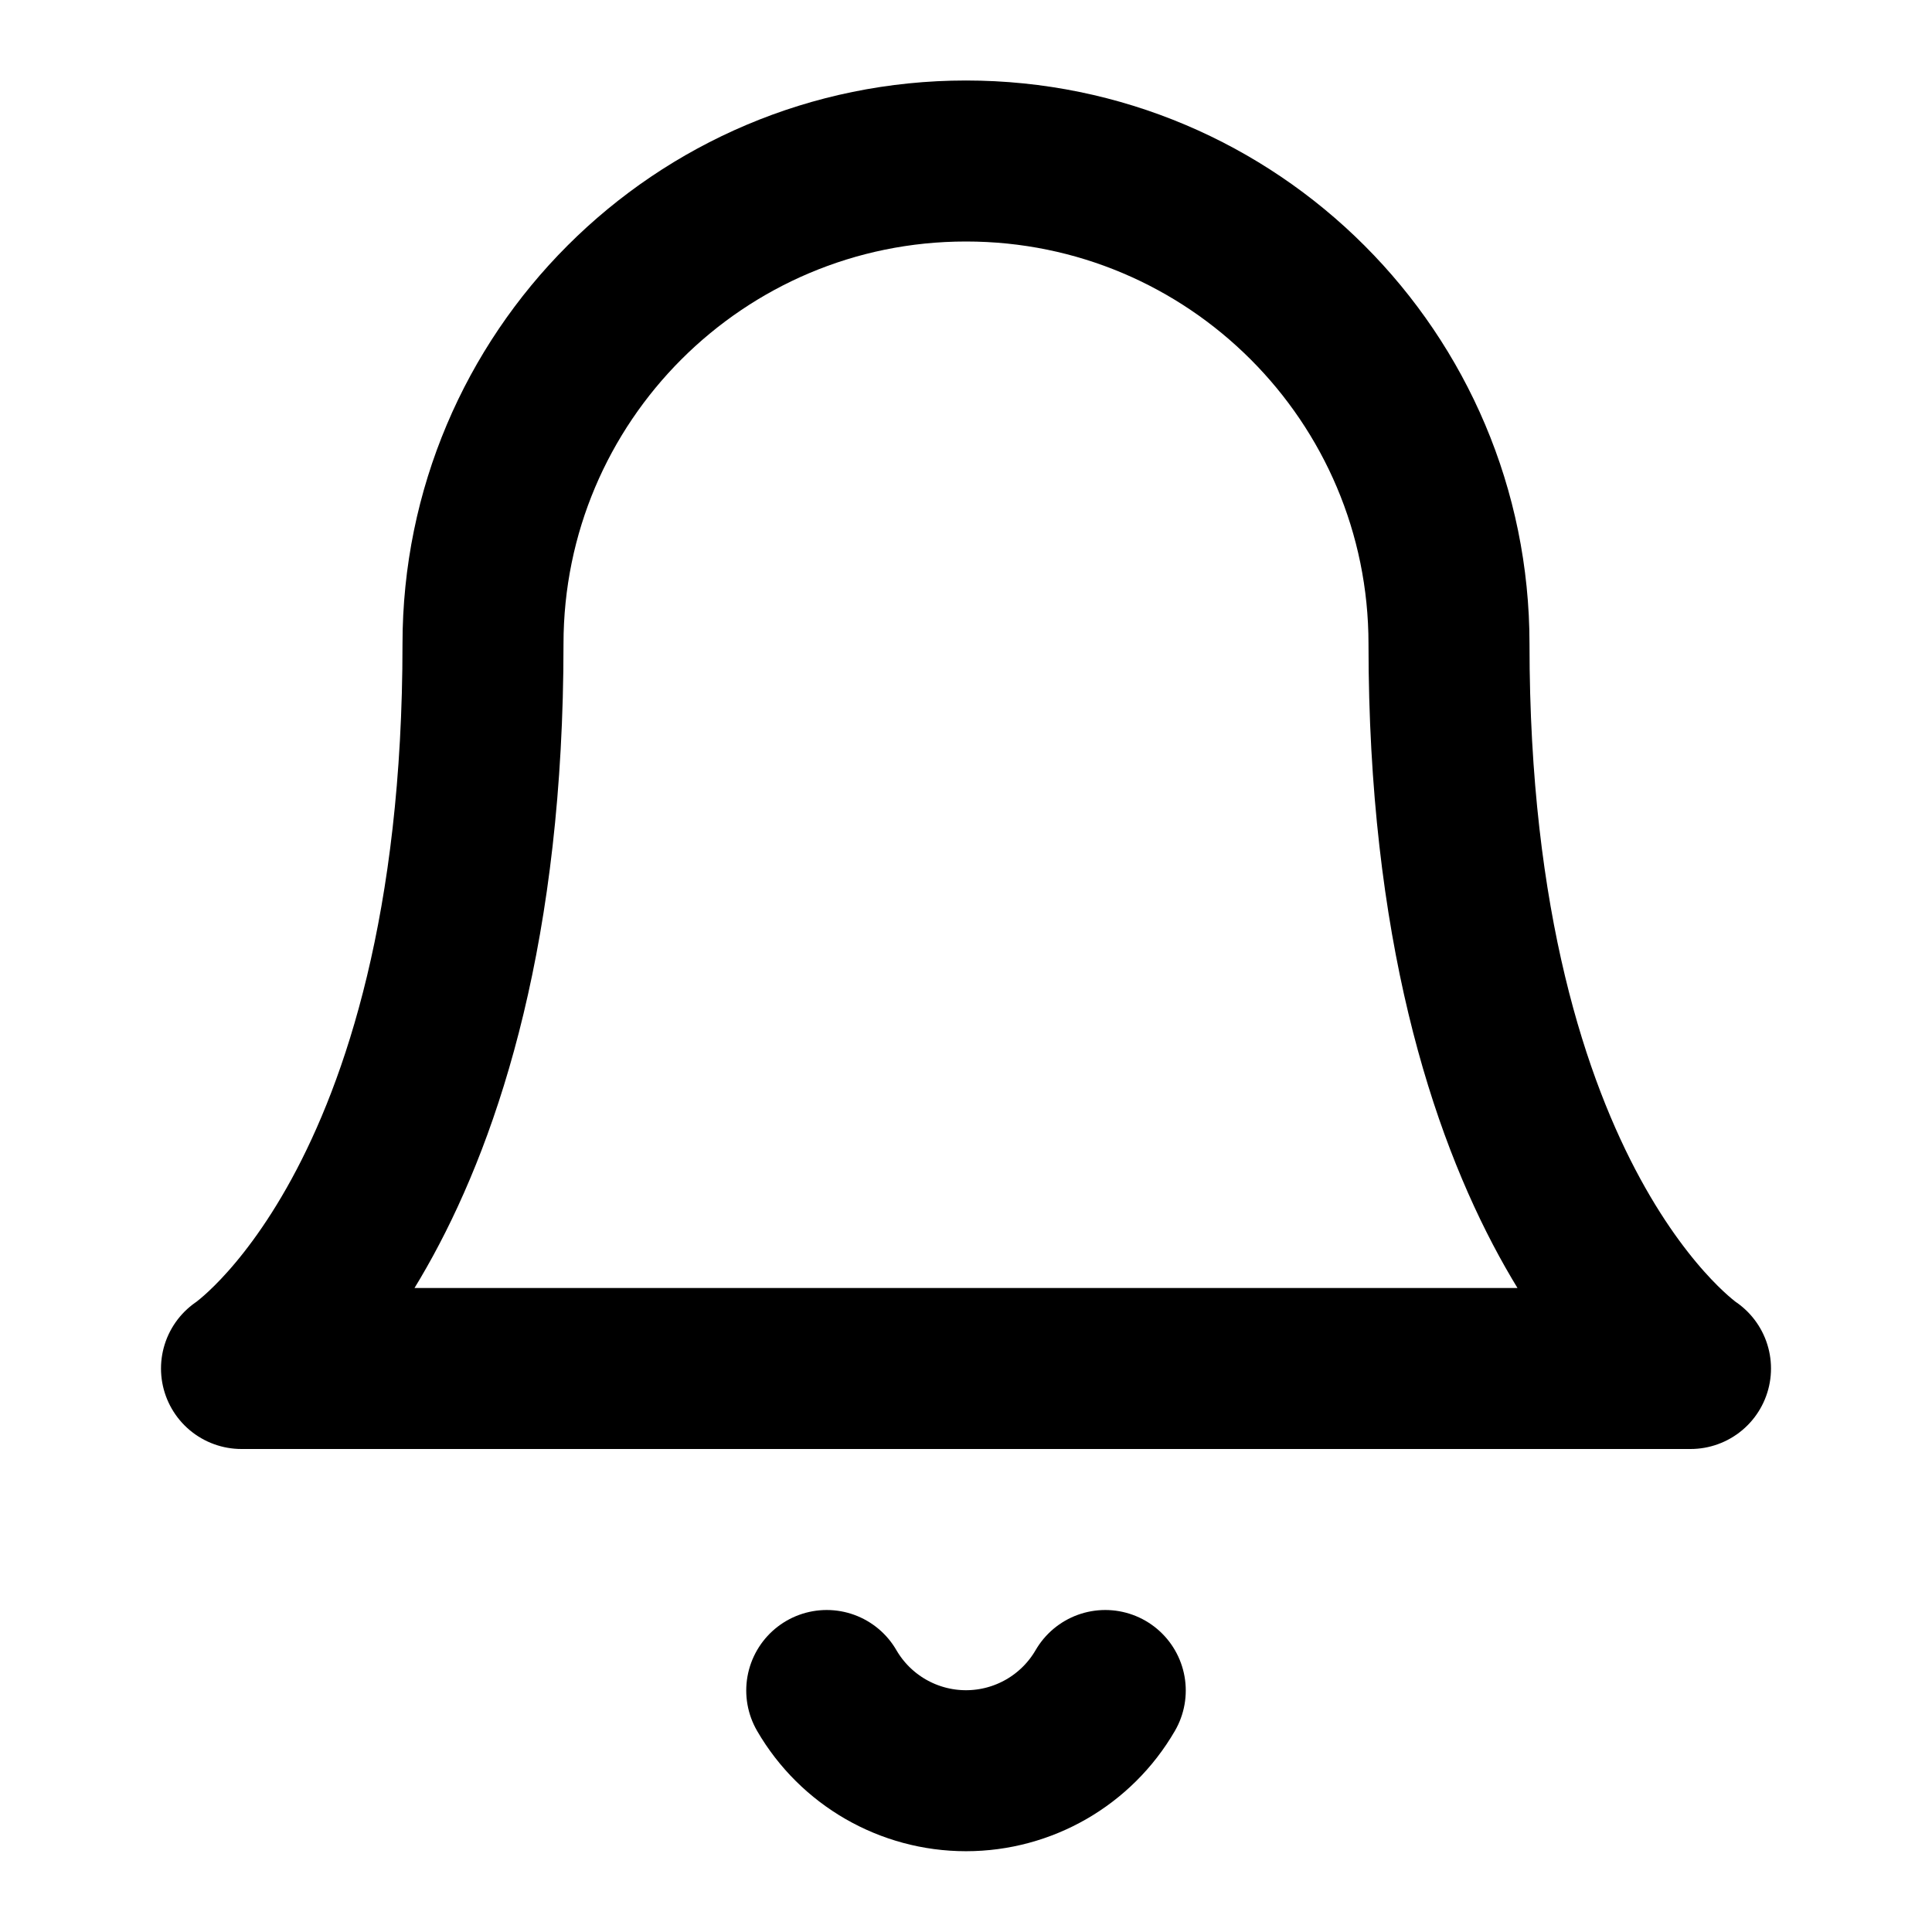
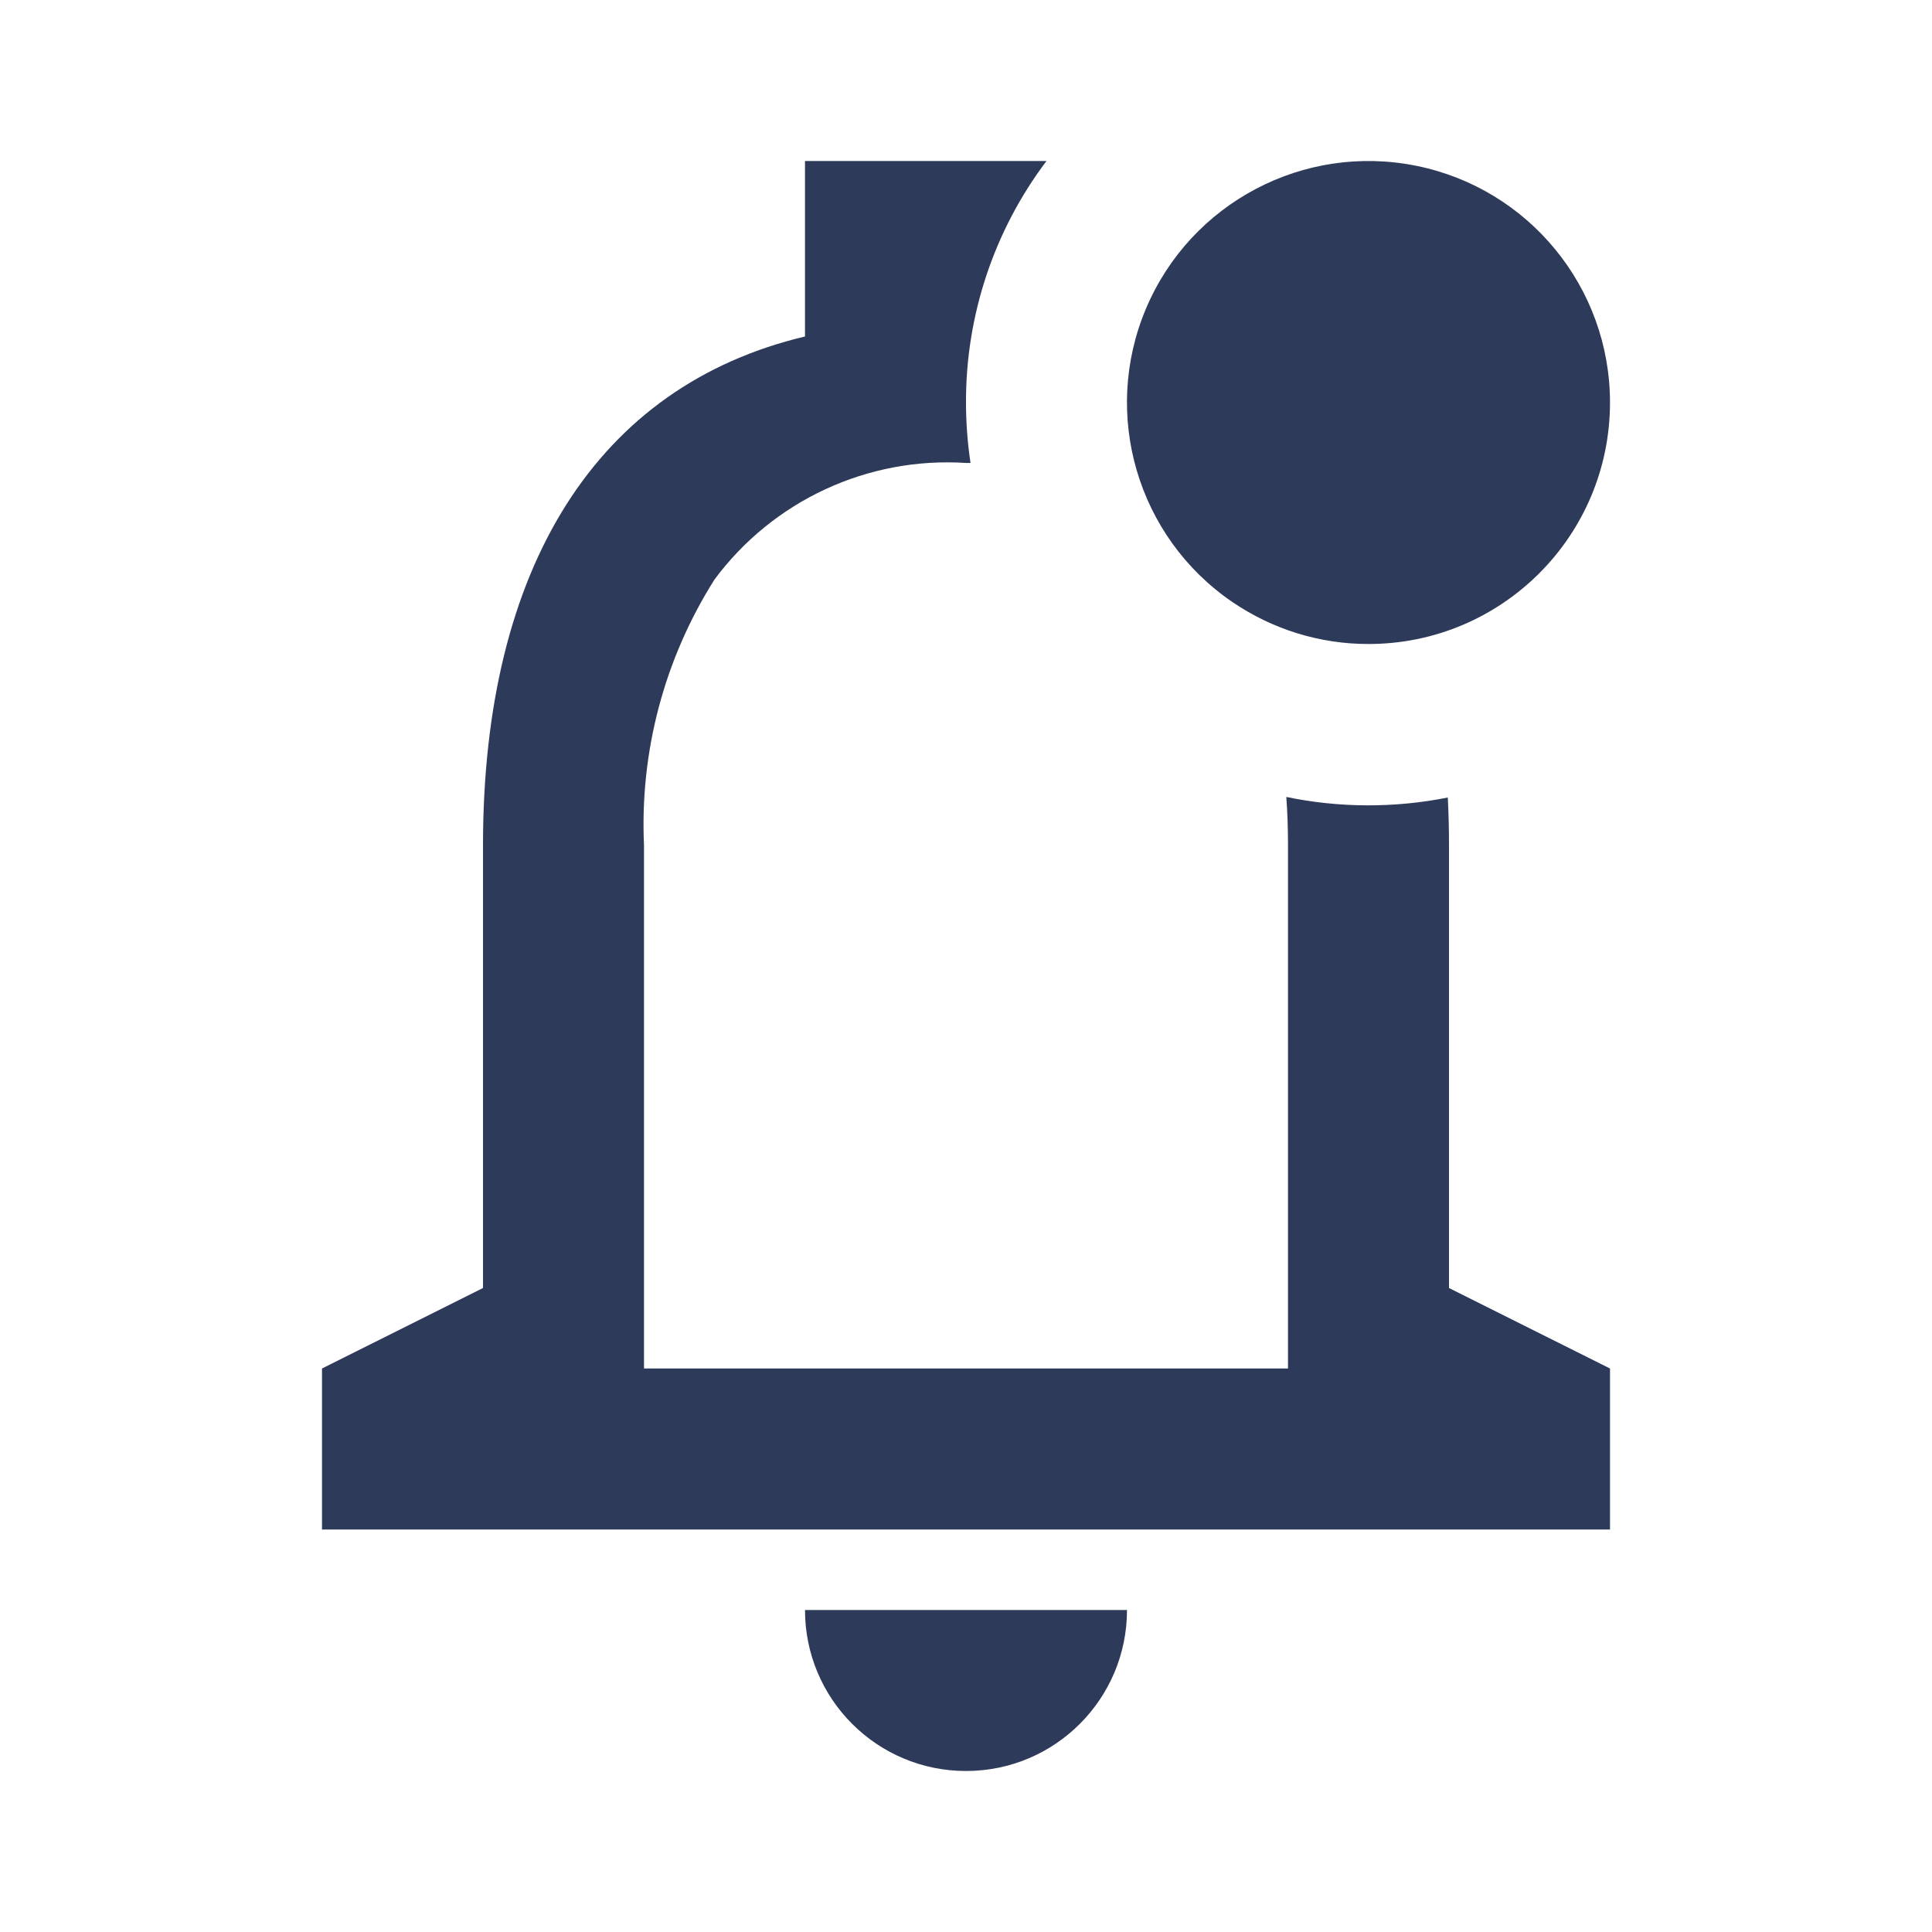
- <svg xmlns="http://www.w3.org/2000/svg" width="24" height="24" viewBox="0 0 24 24" fill="none" stroke="currentColor" stroke-width="2" stroke-linecap="round" stroke-linejoin="round" class="feather feather-bell">
-   <path d="M18 8A6 6 0 0 0 6 8c0 7-3 9-3 9h18s-3-2-3-9" />
-   <path d="M13.73 21a2 2 0 0 1-3.46 0" />
+ <svg xmlns="http://www.w3.org/2000/svg" width="24" height="24" viewBox="0 0 24 24" fill="none">
+   <path d="M12 22C10.895 22 10 21.105 10 20H14C14 21.105 13.105 22 12 22ZM20 19H4V17L6 16V10.5C6 7.038 7.421 4.793 10 4.18V2H13C12.348 2.864 11.997 3.918 12 5C12 5.251 12.019 5.502 12.056 5.751H12C10.78 5.672 9.603 6.218 8.875 7.2C8.253 8.185 7.947 9.336 8 10.5V17H16V10.5C16 10.289 15.993 10.086 15.979 9.9C16.64 10.037 17.323 10.039 17.985 9.907C17.996 10.118 18 10.319 18 10.507V16L20 17V19ZM17 8C16.396 8.001 15.806 7.818 15.307 7.477C14.129 6.672 13.681 5.148 14.236 3.833C14.792 2.518 16.197 1.777 17.595 2.06C18.994 2.343 20 3.573 20 5C20 6.657 18.657 8 17 8Z" fill="#2E3A59" />
</svg>
